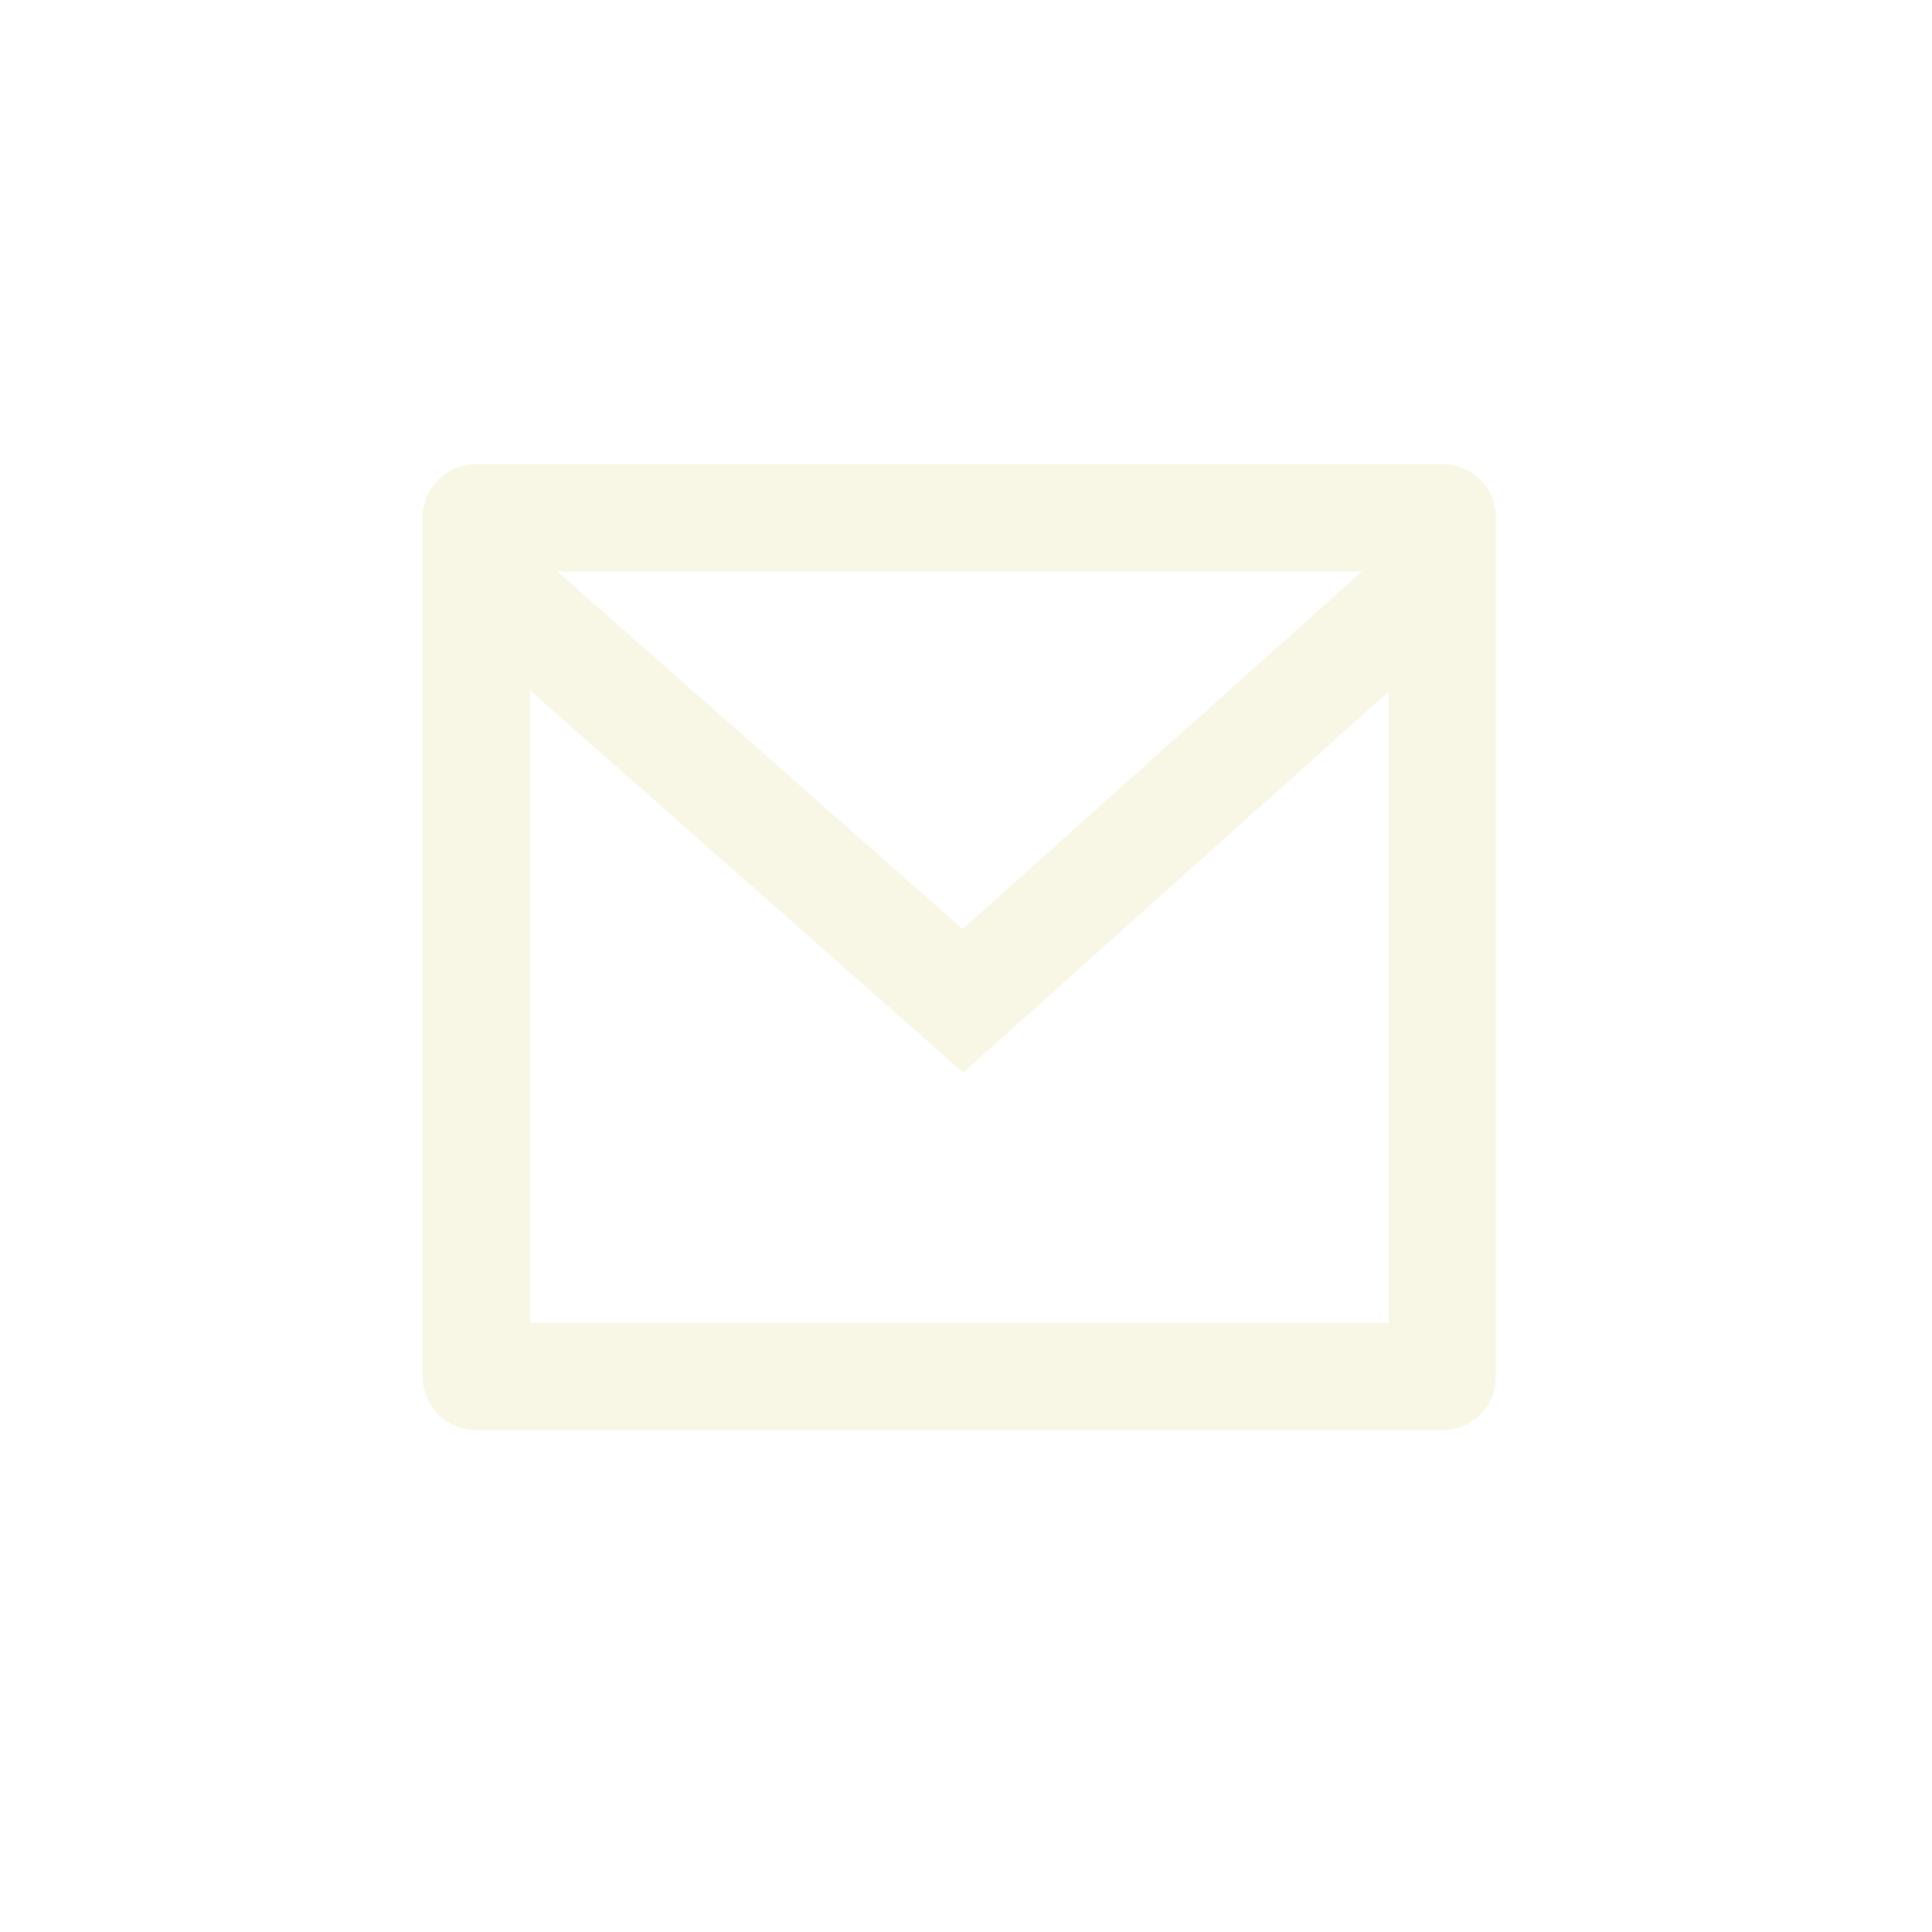
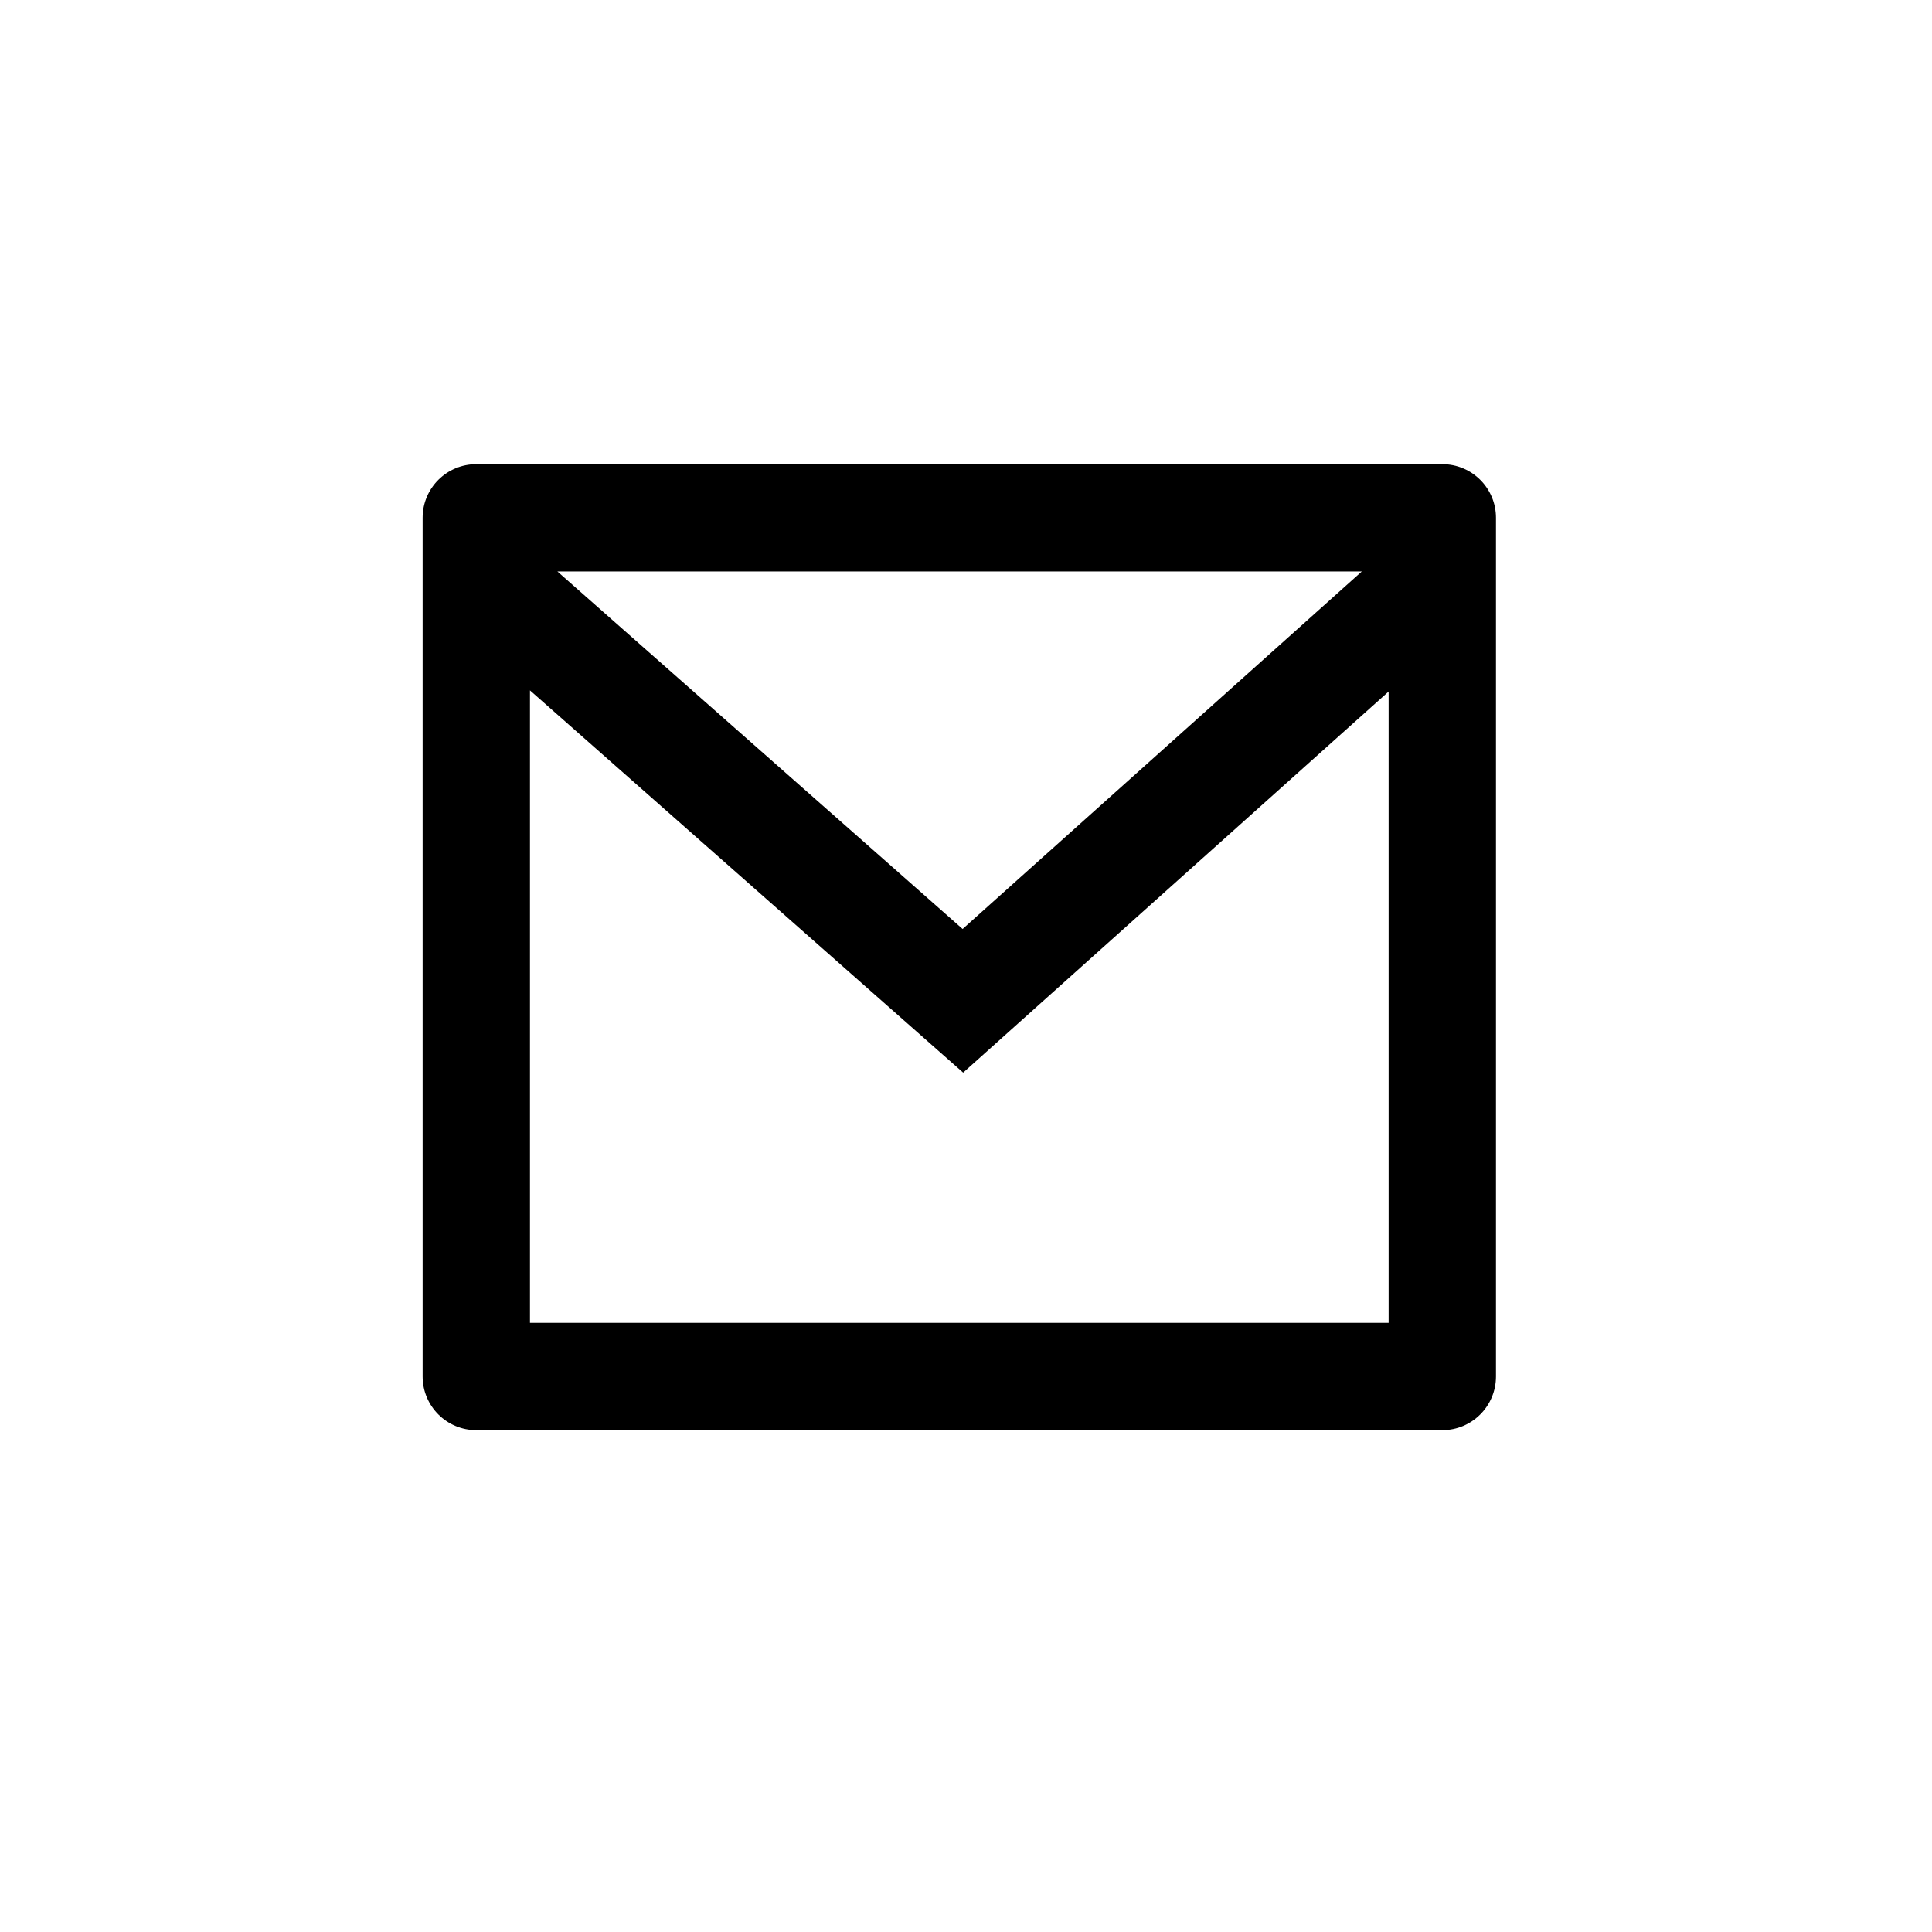
<svg xmlns="http://www.w3.org/2000/svg" width="32" height="32" viewBox="0 0 32 32" fill="none">
-   <path d="M7.889 7.688H23.889C24.38 7.688 24.778 8.085 24.778 8.576V22.799C24.778 23.29 24.38 23.688 23.889 23.688H7.889C7.398 23.688 7 23.29 7 22.799V8.576C7 8.085 7.398 7.688 7.889 7.688ZM23 11.454L15.953 17.766L8.778 11.435V21.91H23V11.454ZM9.232 9.465L15.944 15.387L22.556 9.465H9.232Z" fill="#F8F7E5" />
+   <path d="M7.889 7.688H23.889C24.38 7.688 24.778 8.085 24.778 8.576V22.799C24.778 23.29 24.38 23.688 23.889 23.688H7.889C7.398 23.688 7 23.29 7 22.799V8.576C7 8.085 7.398 7.688 7.889 7.688ZM23 11.454L15.953 17.766L8.778 11.435V21.91H23V11.454ZM9.232 9.465L15.944 15.387L22.556 9.465H9.232Z" fill="currentcolor" />
</svg>
